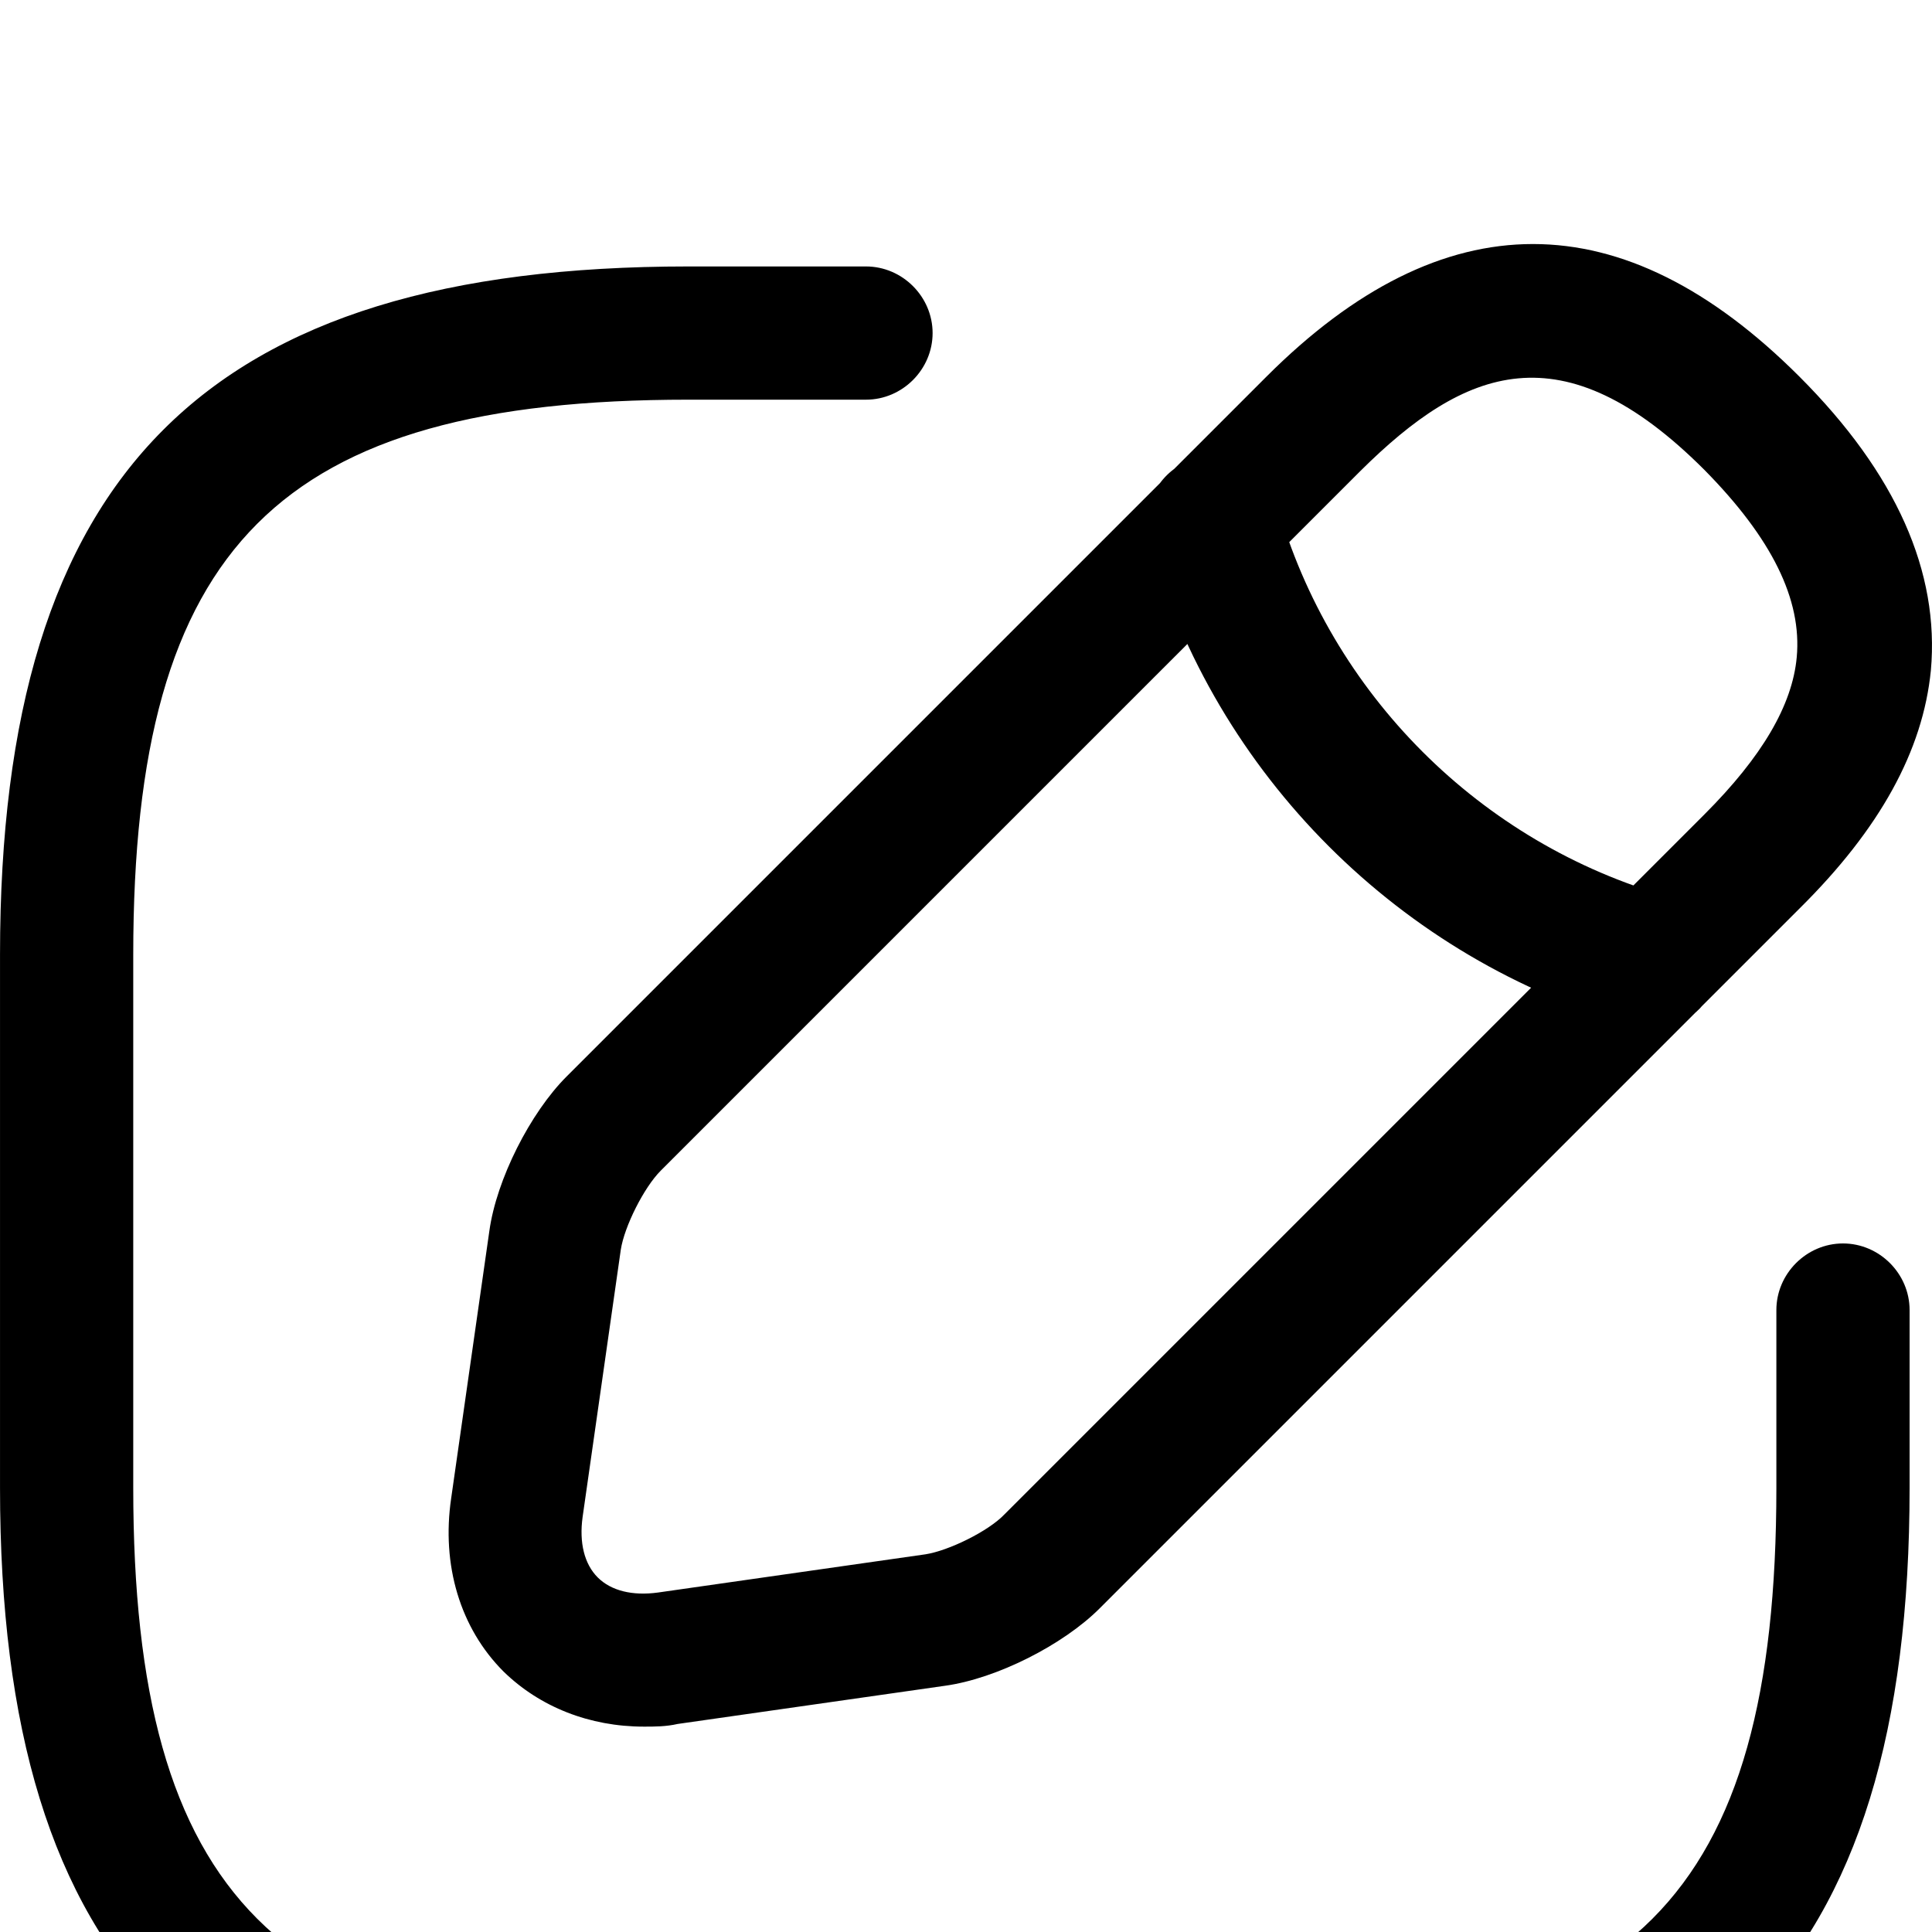
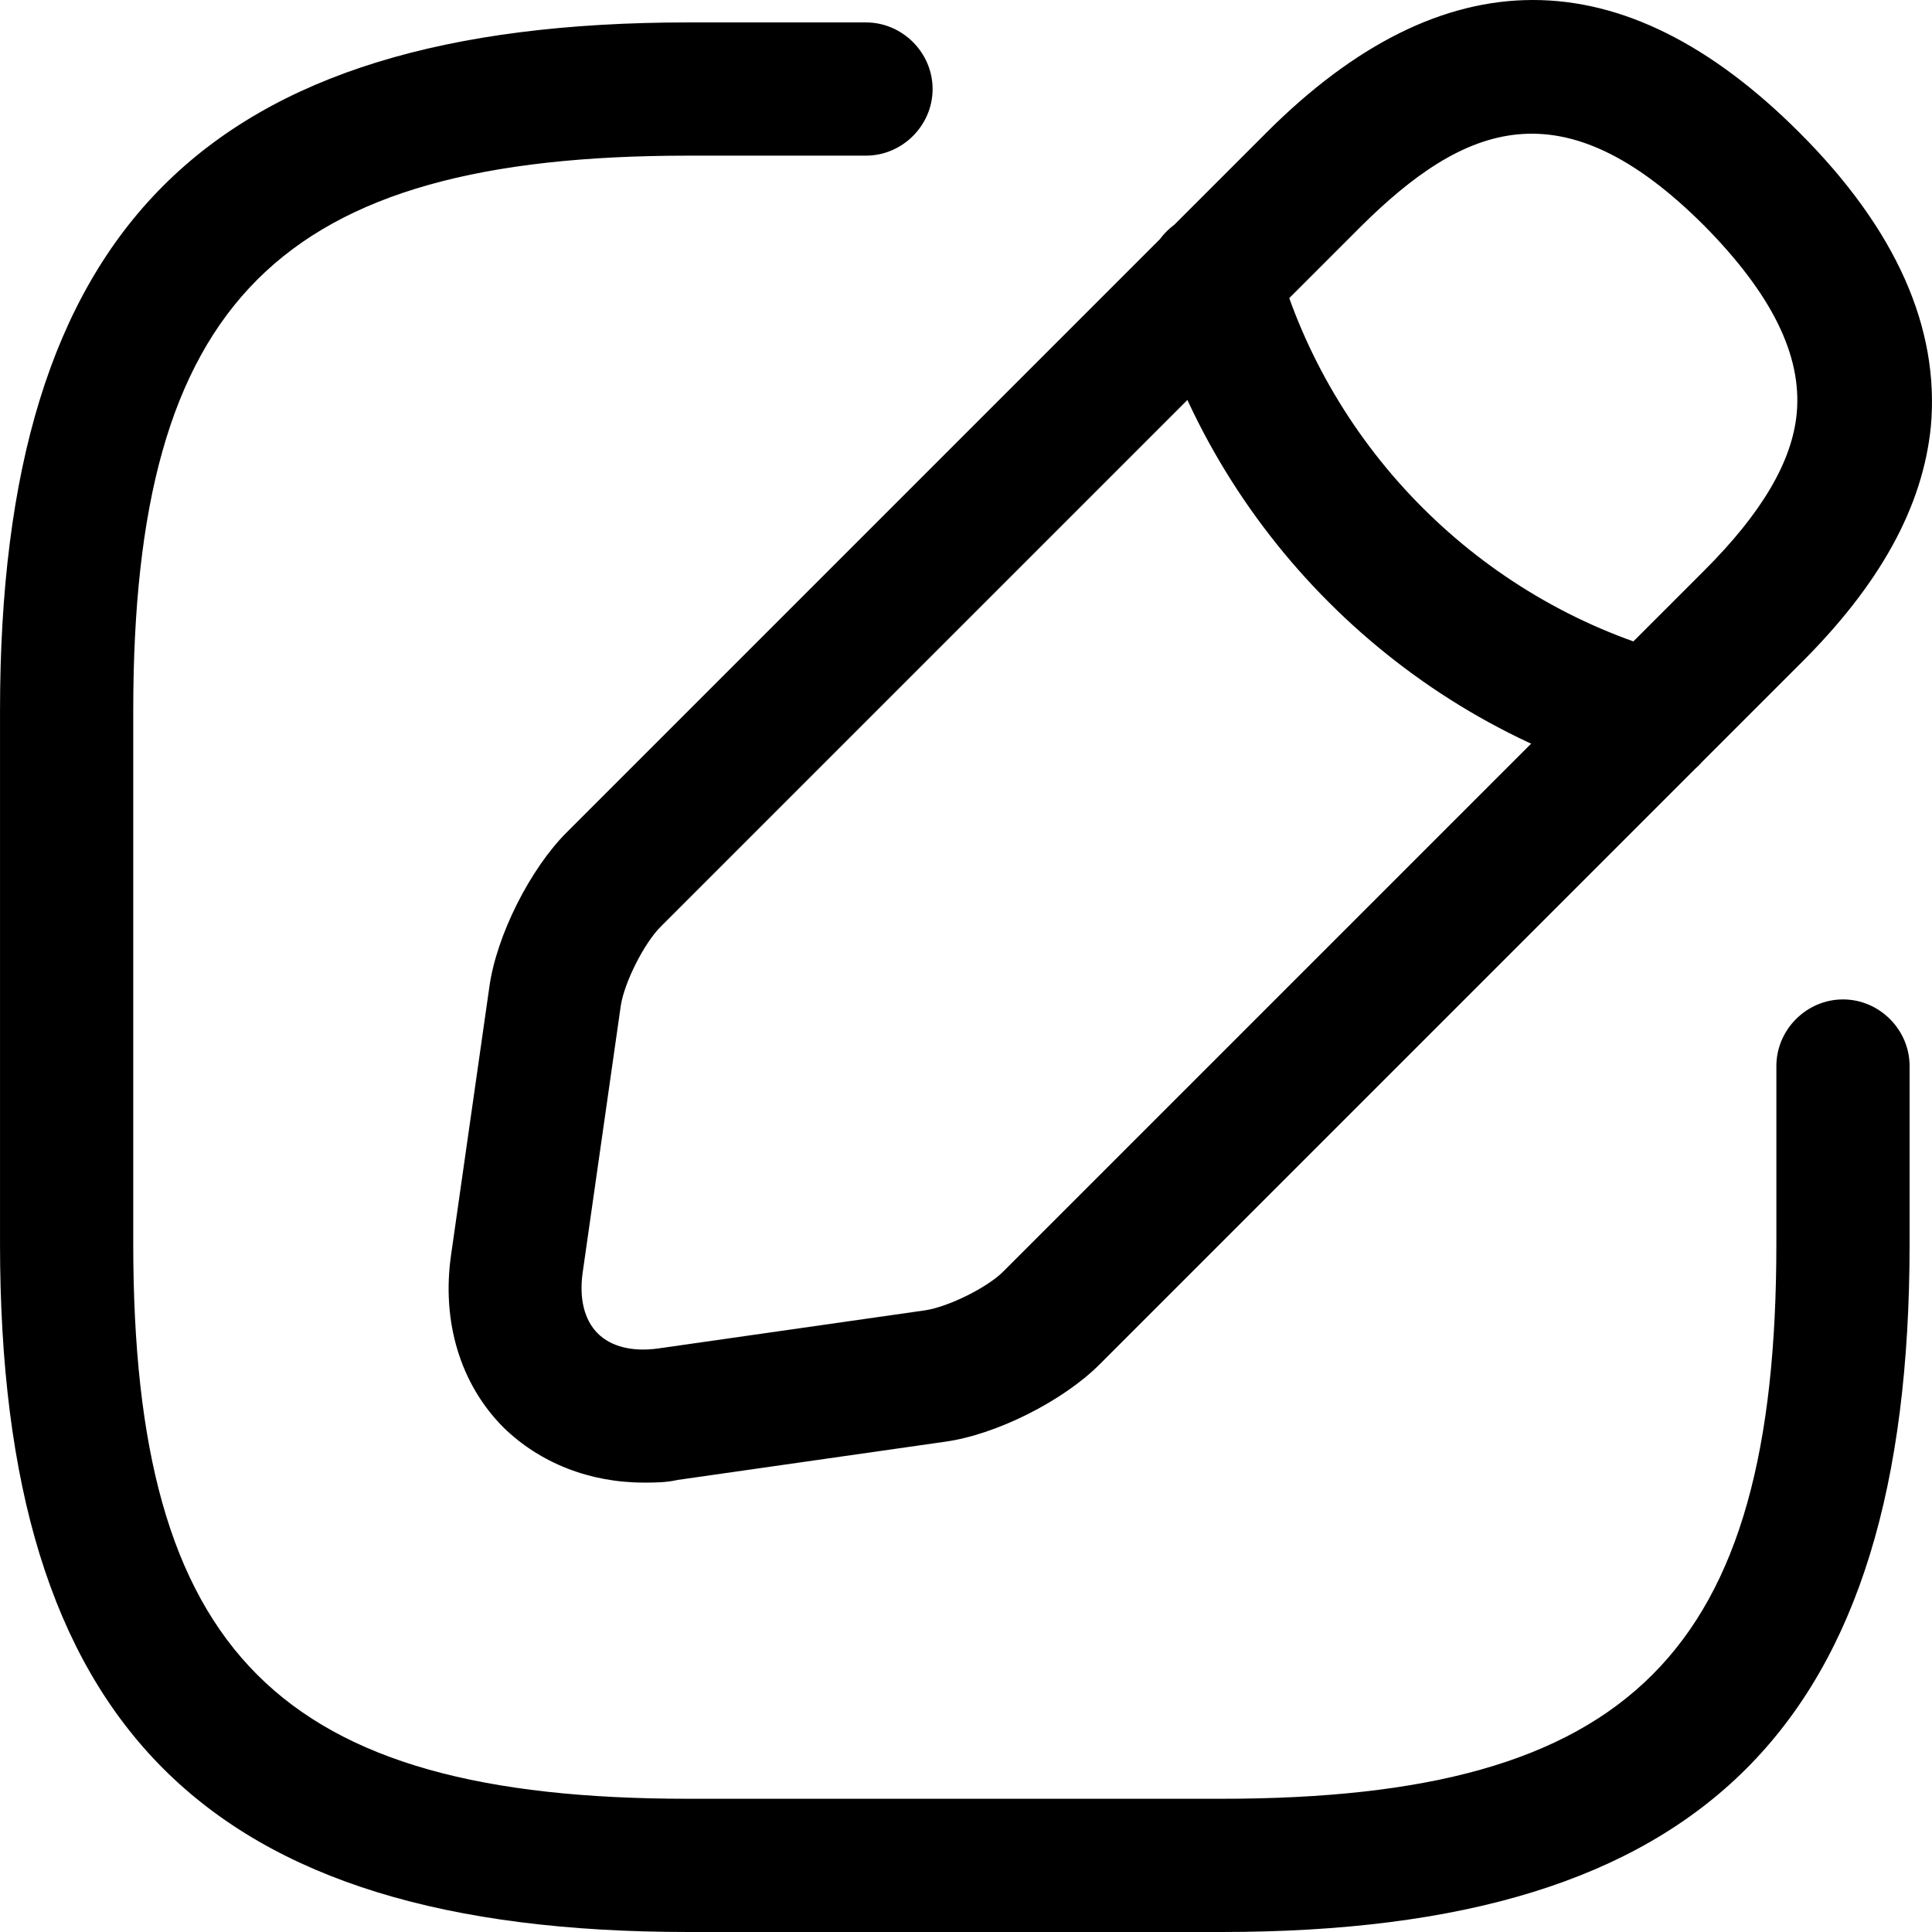
- <svg xmlns="http://www.w3.org/2000/svg" viewBox="53.324 -10.667 928.104 928.104">
+ <svg xmlns="http://www.w3.org/2000/svg" viewBox="53.324 106.563 928.104 928.104">
  <path transform="scale(1,-1) translate(0,-1024)" d="M640-10.667h-256c-231.68 0-330.667 98.987-330.667 330.667v256c0 231.68 98.987 330.667 330.667 330.667h85.333c17.493 0 32-14.507 32-32s-14.507-32-32-32h-85.333c-196.693 0-266.667-69.973-266.667-266.667v-256c0-196.693 69.973-266.667 266.667-266.667h256c196.693 0 266.667 69.973 266.667 266.667v85.333c0 17.493 14.507 32 32 32s32-14.507 32-32v-85.333c0-231.68-98.987-330.667-330.667-330.667zM362.639 205.222c-26.027 0-49.92 9.387-67.413 26.453-20.907 20.907-29.867 51.2-25.173 83.2l18.347 128.427c3.413 24.747 19.627 56.747 37.12 74.24l336.211 336.215c84.907 84.907 171.093 84.907 256 0 46.507-46.507 67.413-93.867 63.147-141.227-3.84-38.4-24.32-75.947-63.147-114.347l-336.213-336.215c-17.493-17.493-49.493-33.707-74.24-37.12l-128.425-18.347c-5.547-1.28-11.093-1.28-16.213-1.28zM706.957 808.531l-336.211-336.215c-8.107-8.107-17.493-26.88-19.2-37.973l-18.347-128.427c-1.707-12.373 0.853-22.613 7.253-29.013s16.64-8.96 29.013-7.253l128.425 18.347c11.093 1.707 30.293 11.093 37.973 19.2l336.213 336.215c27.733 27.733 42.24 52.48 44.373 75.52 2.56 27.733-11.947 57.173-44.373 90.027-68.267 68.267-115.2 49.067-165.12-0.427zM846.916 540.596c-2.987 0-5.973 0.427-8.533 1.28-112.213 31.573-201.387 120.747-232.96 232.96-4.693 17.067 5.12 34.56 22.187 39.68 17.067 4.693 34.56-5.12 39.253-22.187 25.6-90.88 97.707-162.987 188.587-188.587 17.067-4.693 26.88-22.613 22.187-39.68-3.84-14.507-16.64-23.467-30.72-23.467z" />
</svg>
